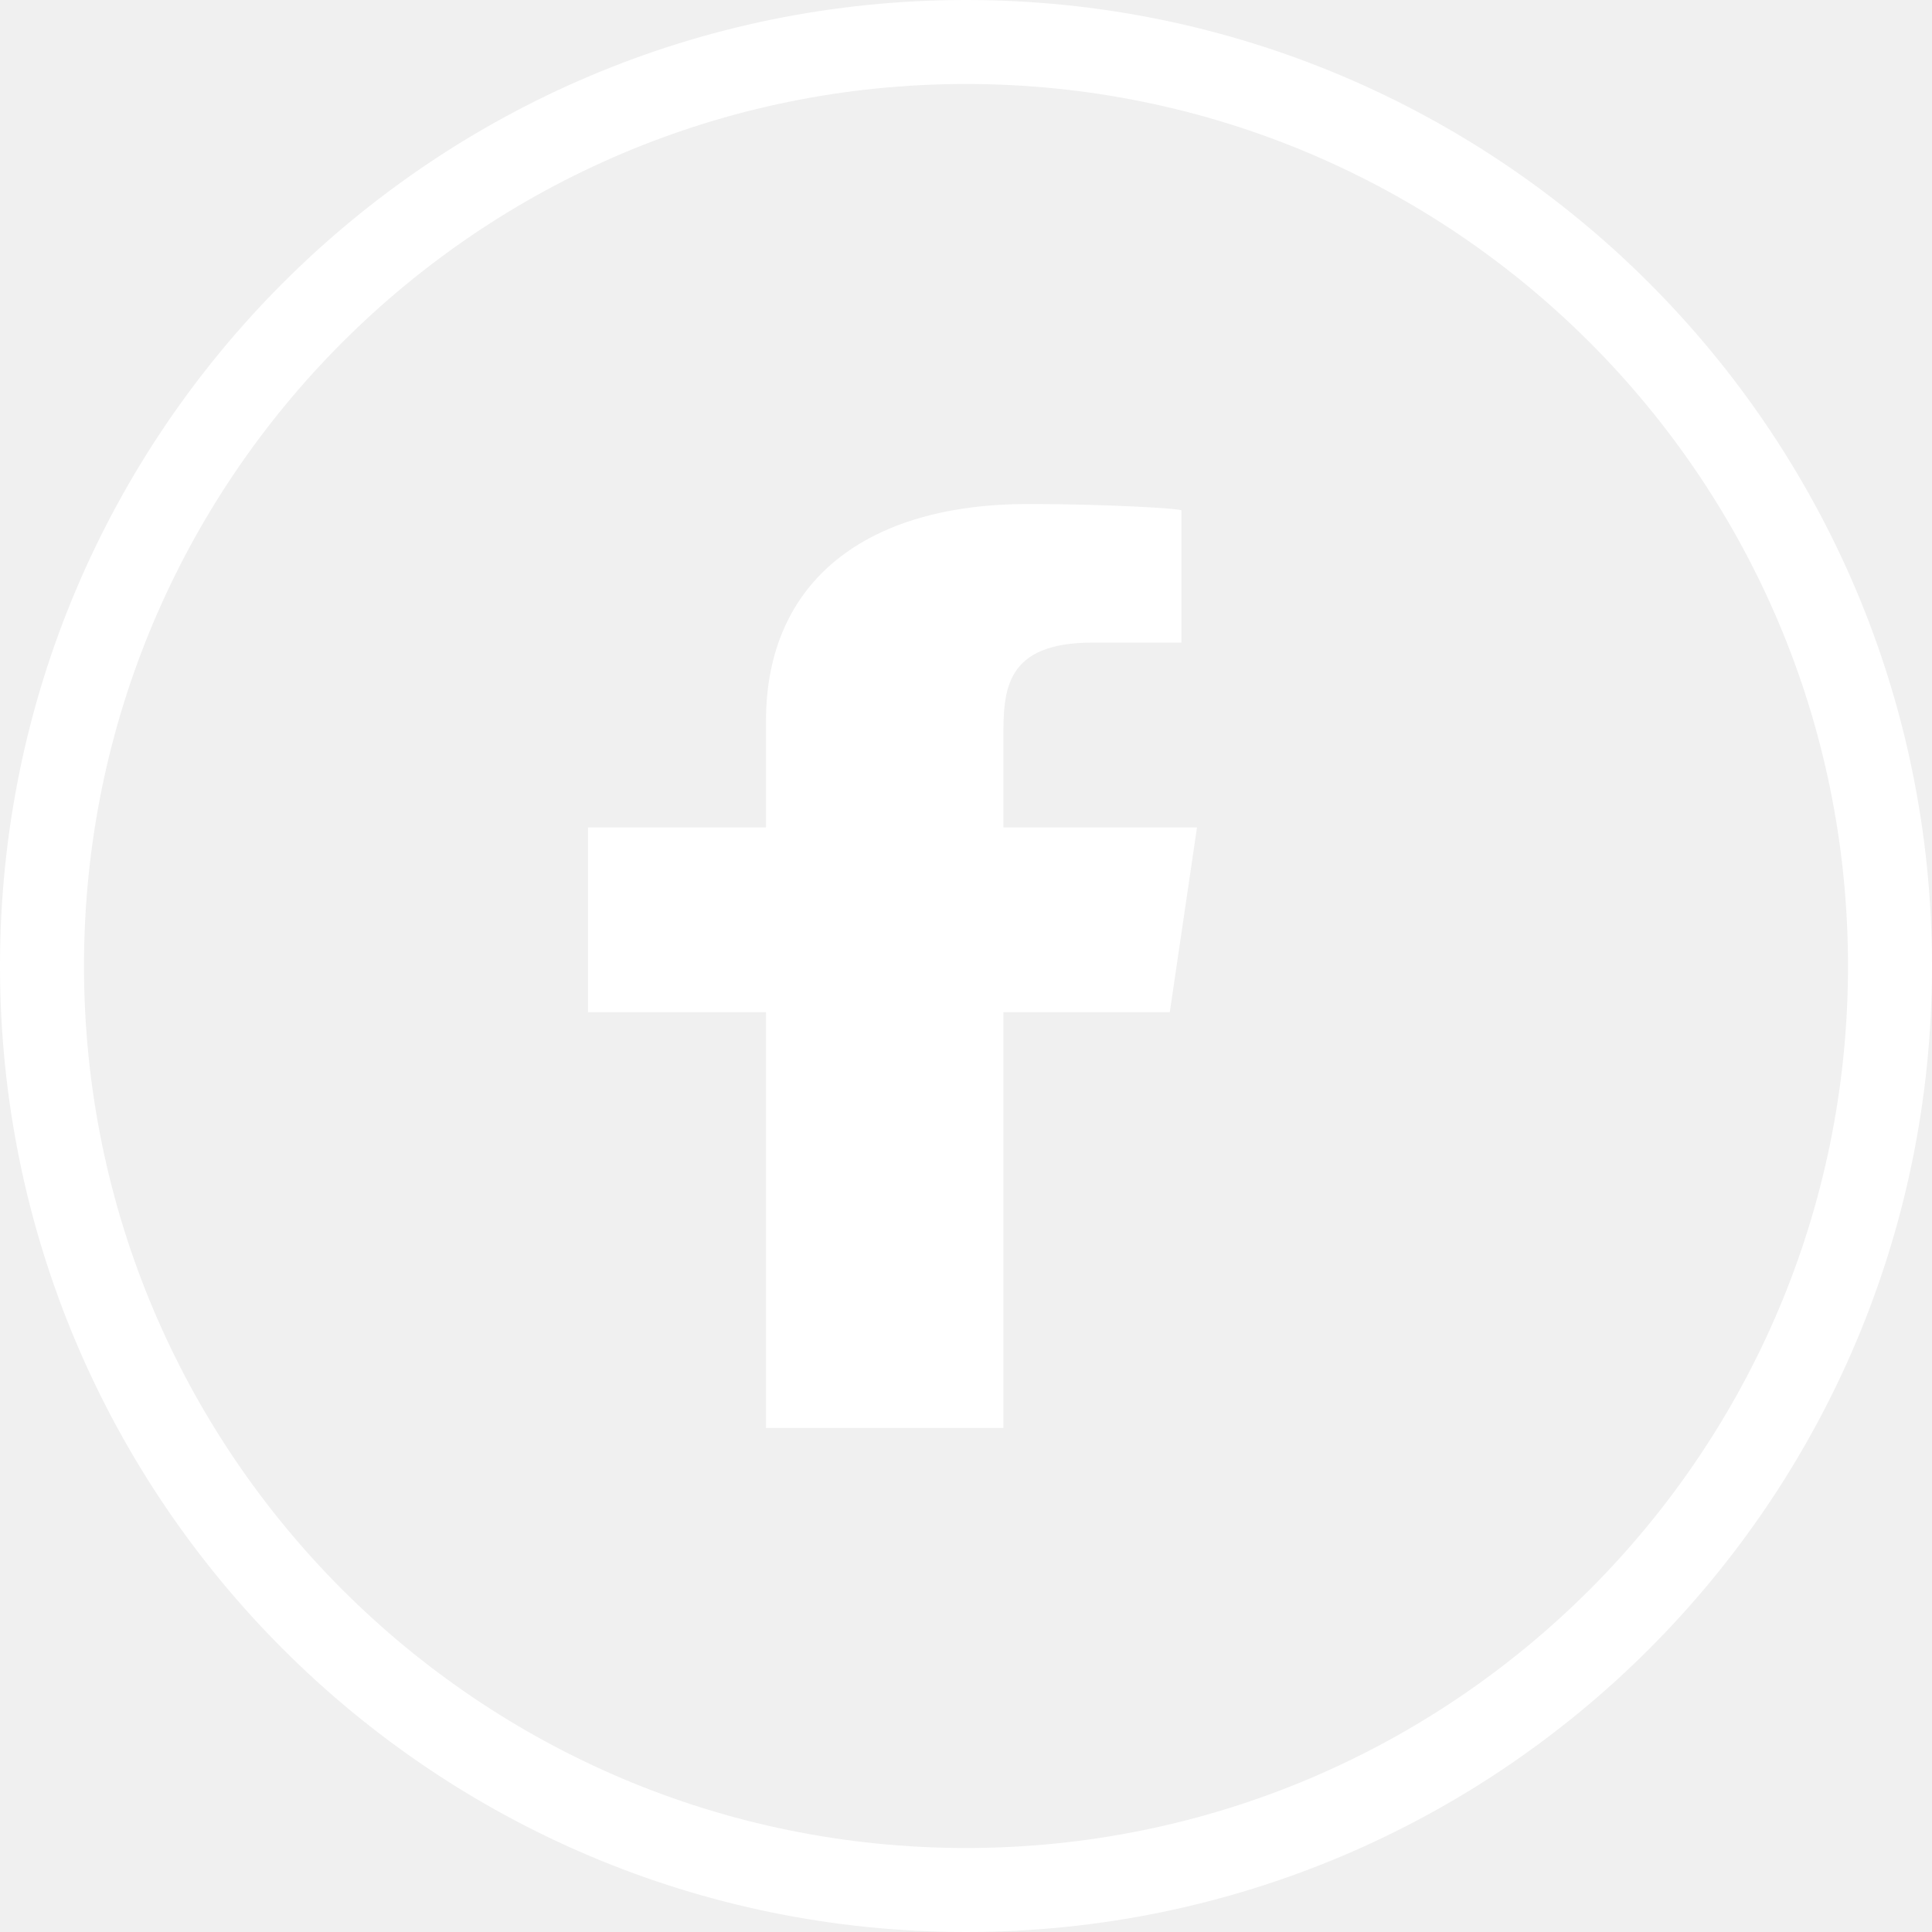
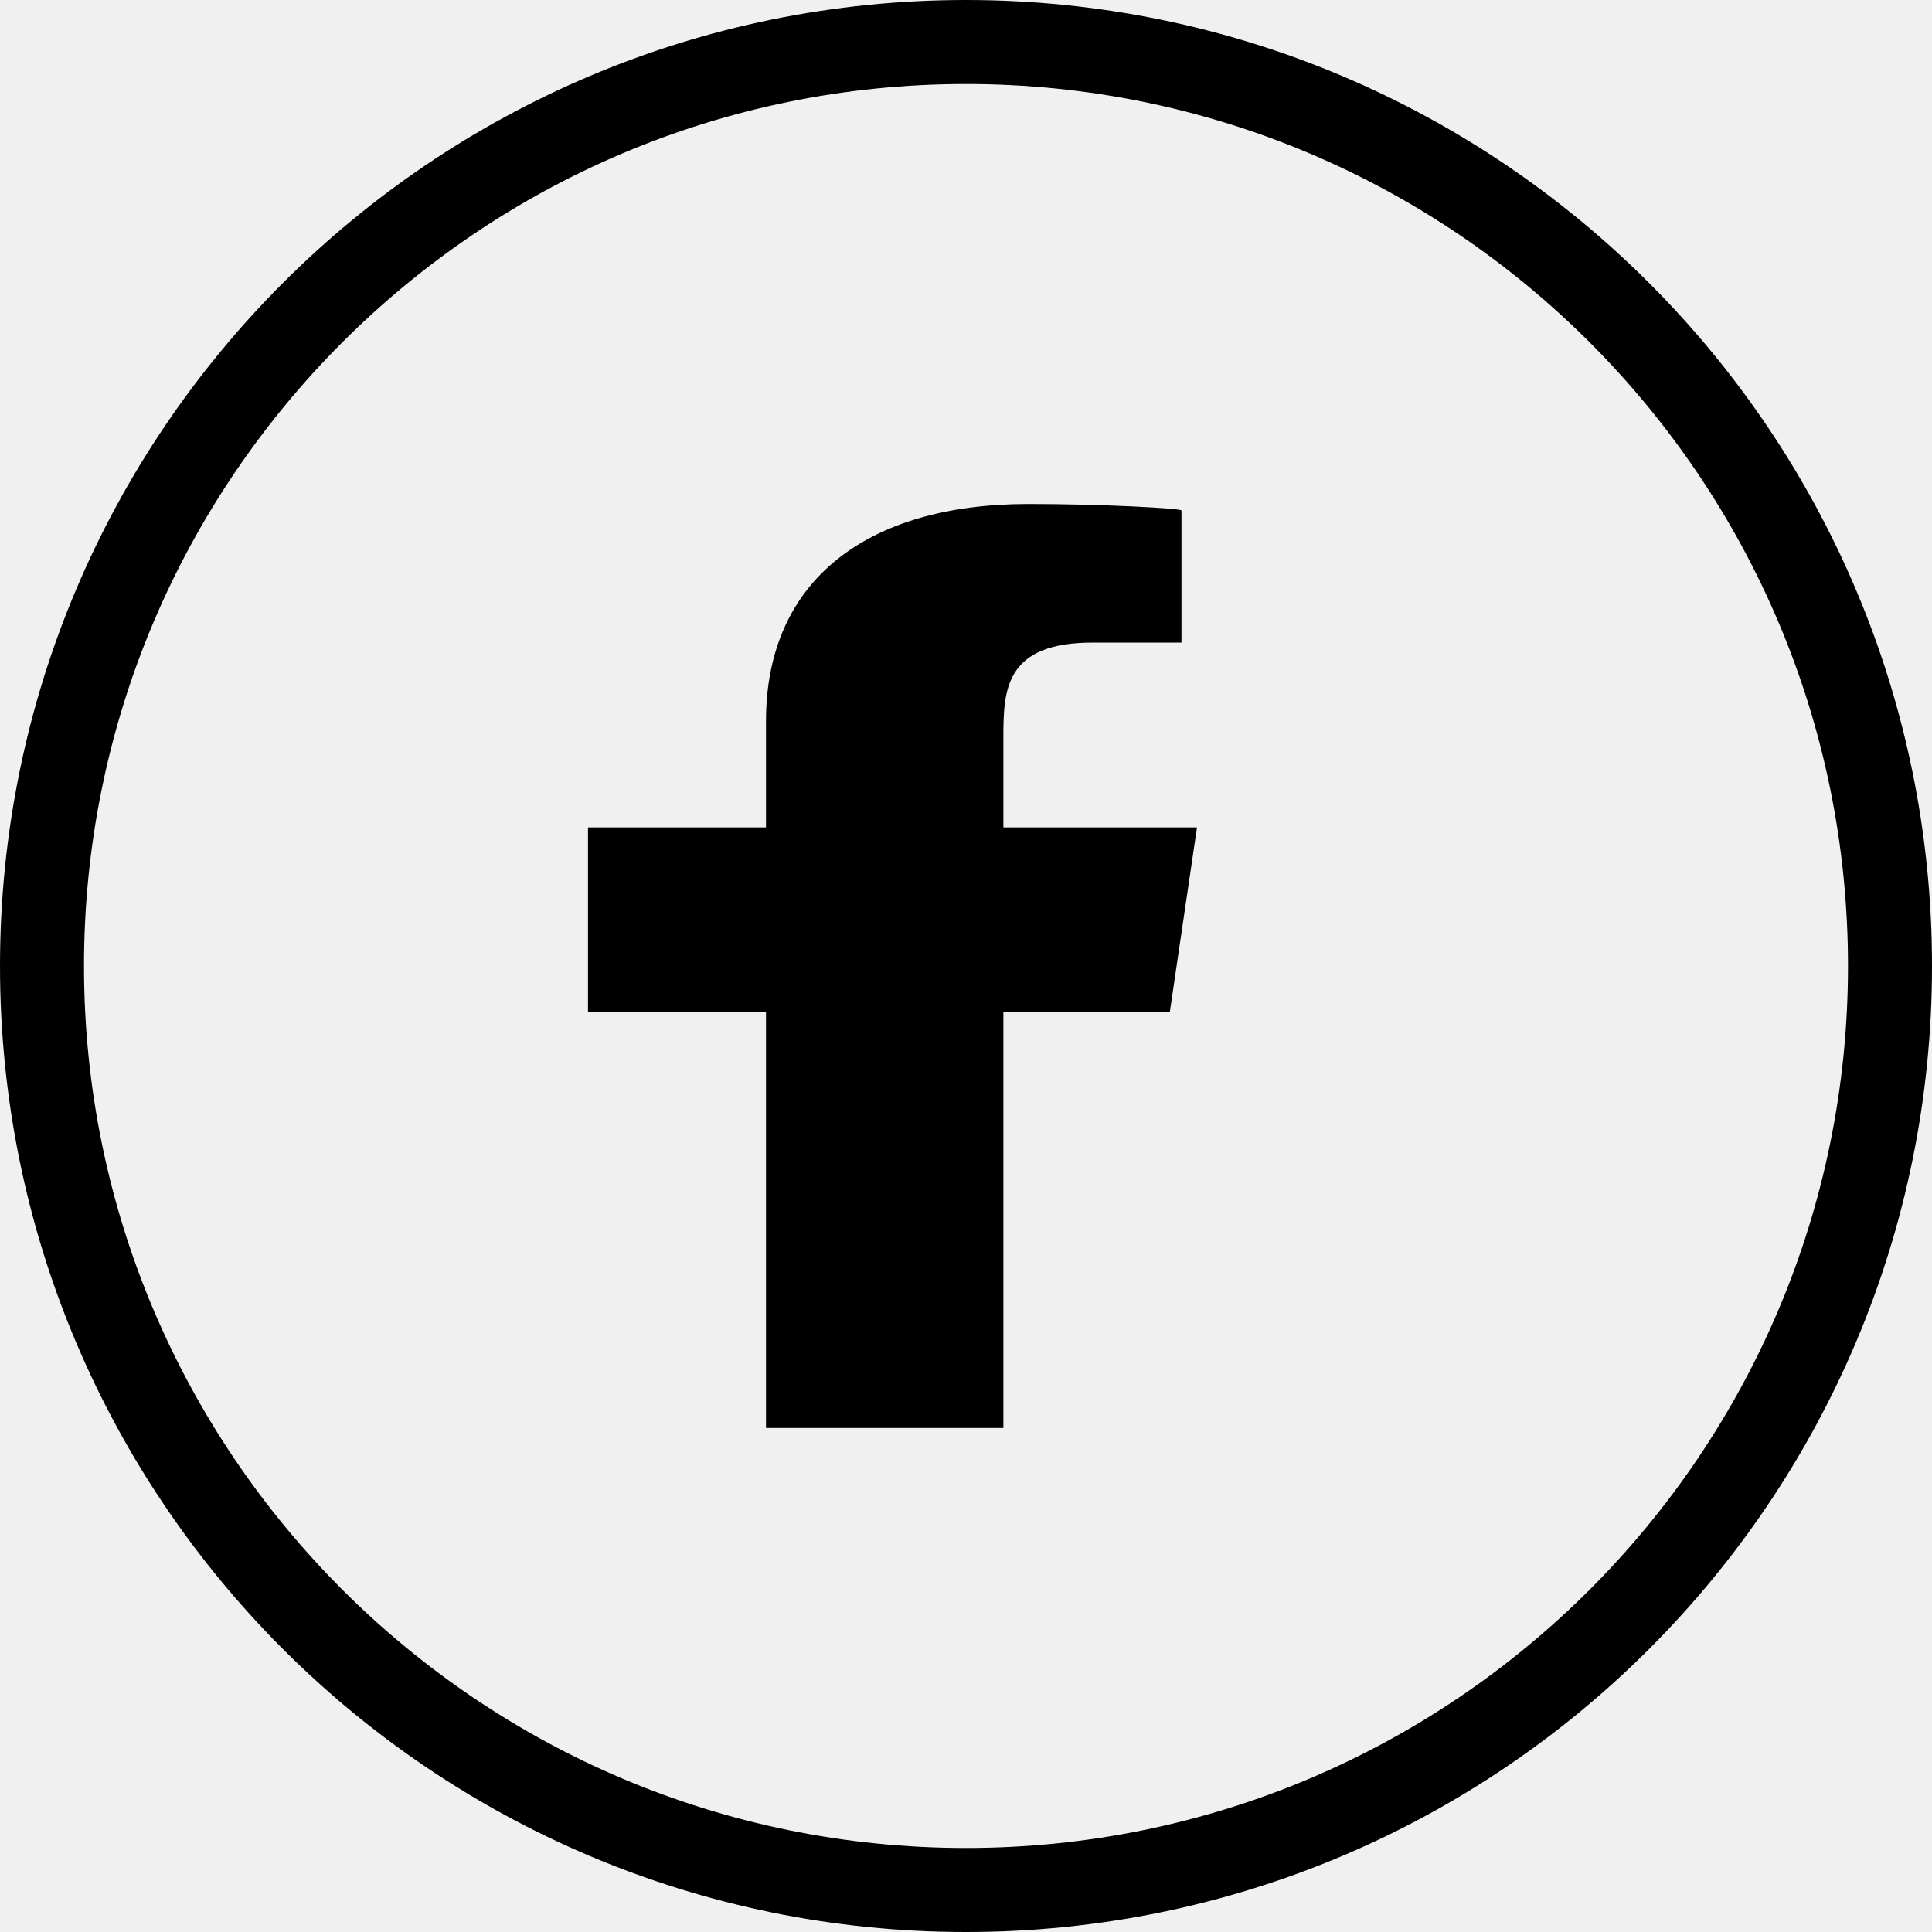
<svg xmlns="http://www.w3.org/2000/svg" width="23" height="23" viewBox="0 0 23 23" fill="none">
-   <path fill-rule="evenodd" clip-rule="evenodd" d="M11.945 17V12.05H13.926L14.25 9.85H11.945V8.778C11.945 8.212 11.964 7.65 13.008 7.65H14.065V6.077C14.065 6.053 13.157 6 12.239 6C10.32 6 9.119 6.911 9.119 8.585V9.85H7V12.05H9.119V17H11.945Z" fill="white" />
-   <circle cx="11.5" cy="11.5" r="11" stroke="white" />
+   <path fill-rule="evenodd" clip-rule="evenodd" d="M11.945 17V12.05H13.926L14.25 9.85H11.945V8.778C11.945 8.212 11.964 7.65 13.008 7.65H14.065V6.077C14.065 6.053 13.157 6 12.239 6C10.32 6 9.119 6.911 9.119 8.585V9.85H7V12.05H9.119V17H11.945Z" fill="currentColor" />
+   <circle cx="11.5" cy="11.5" r="11" stroke="currentColor" />
</svg>
